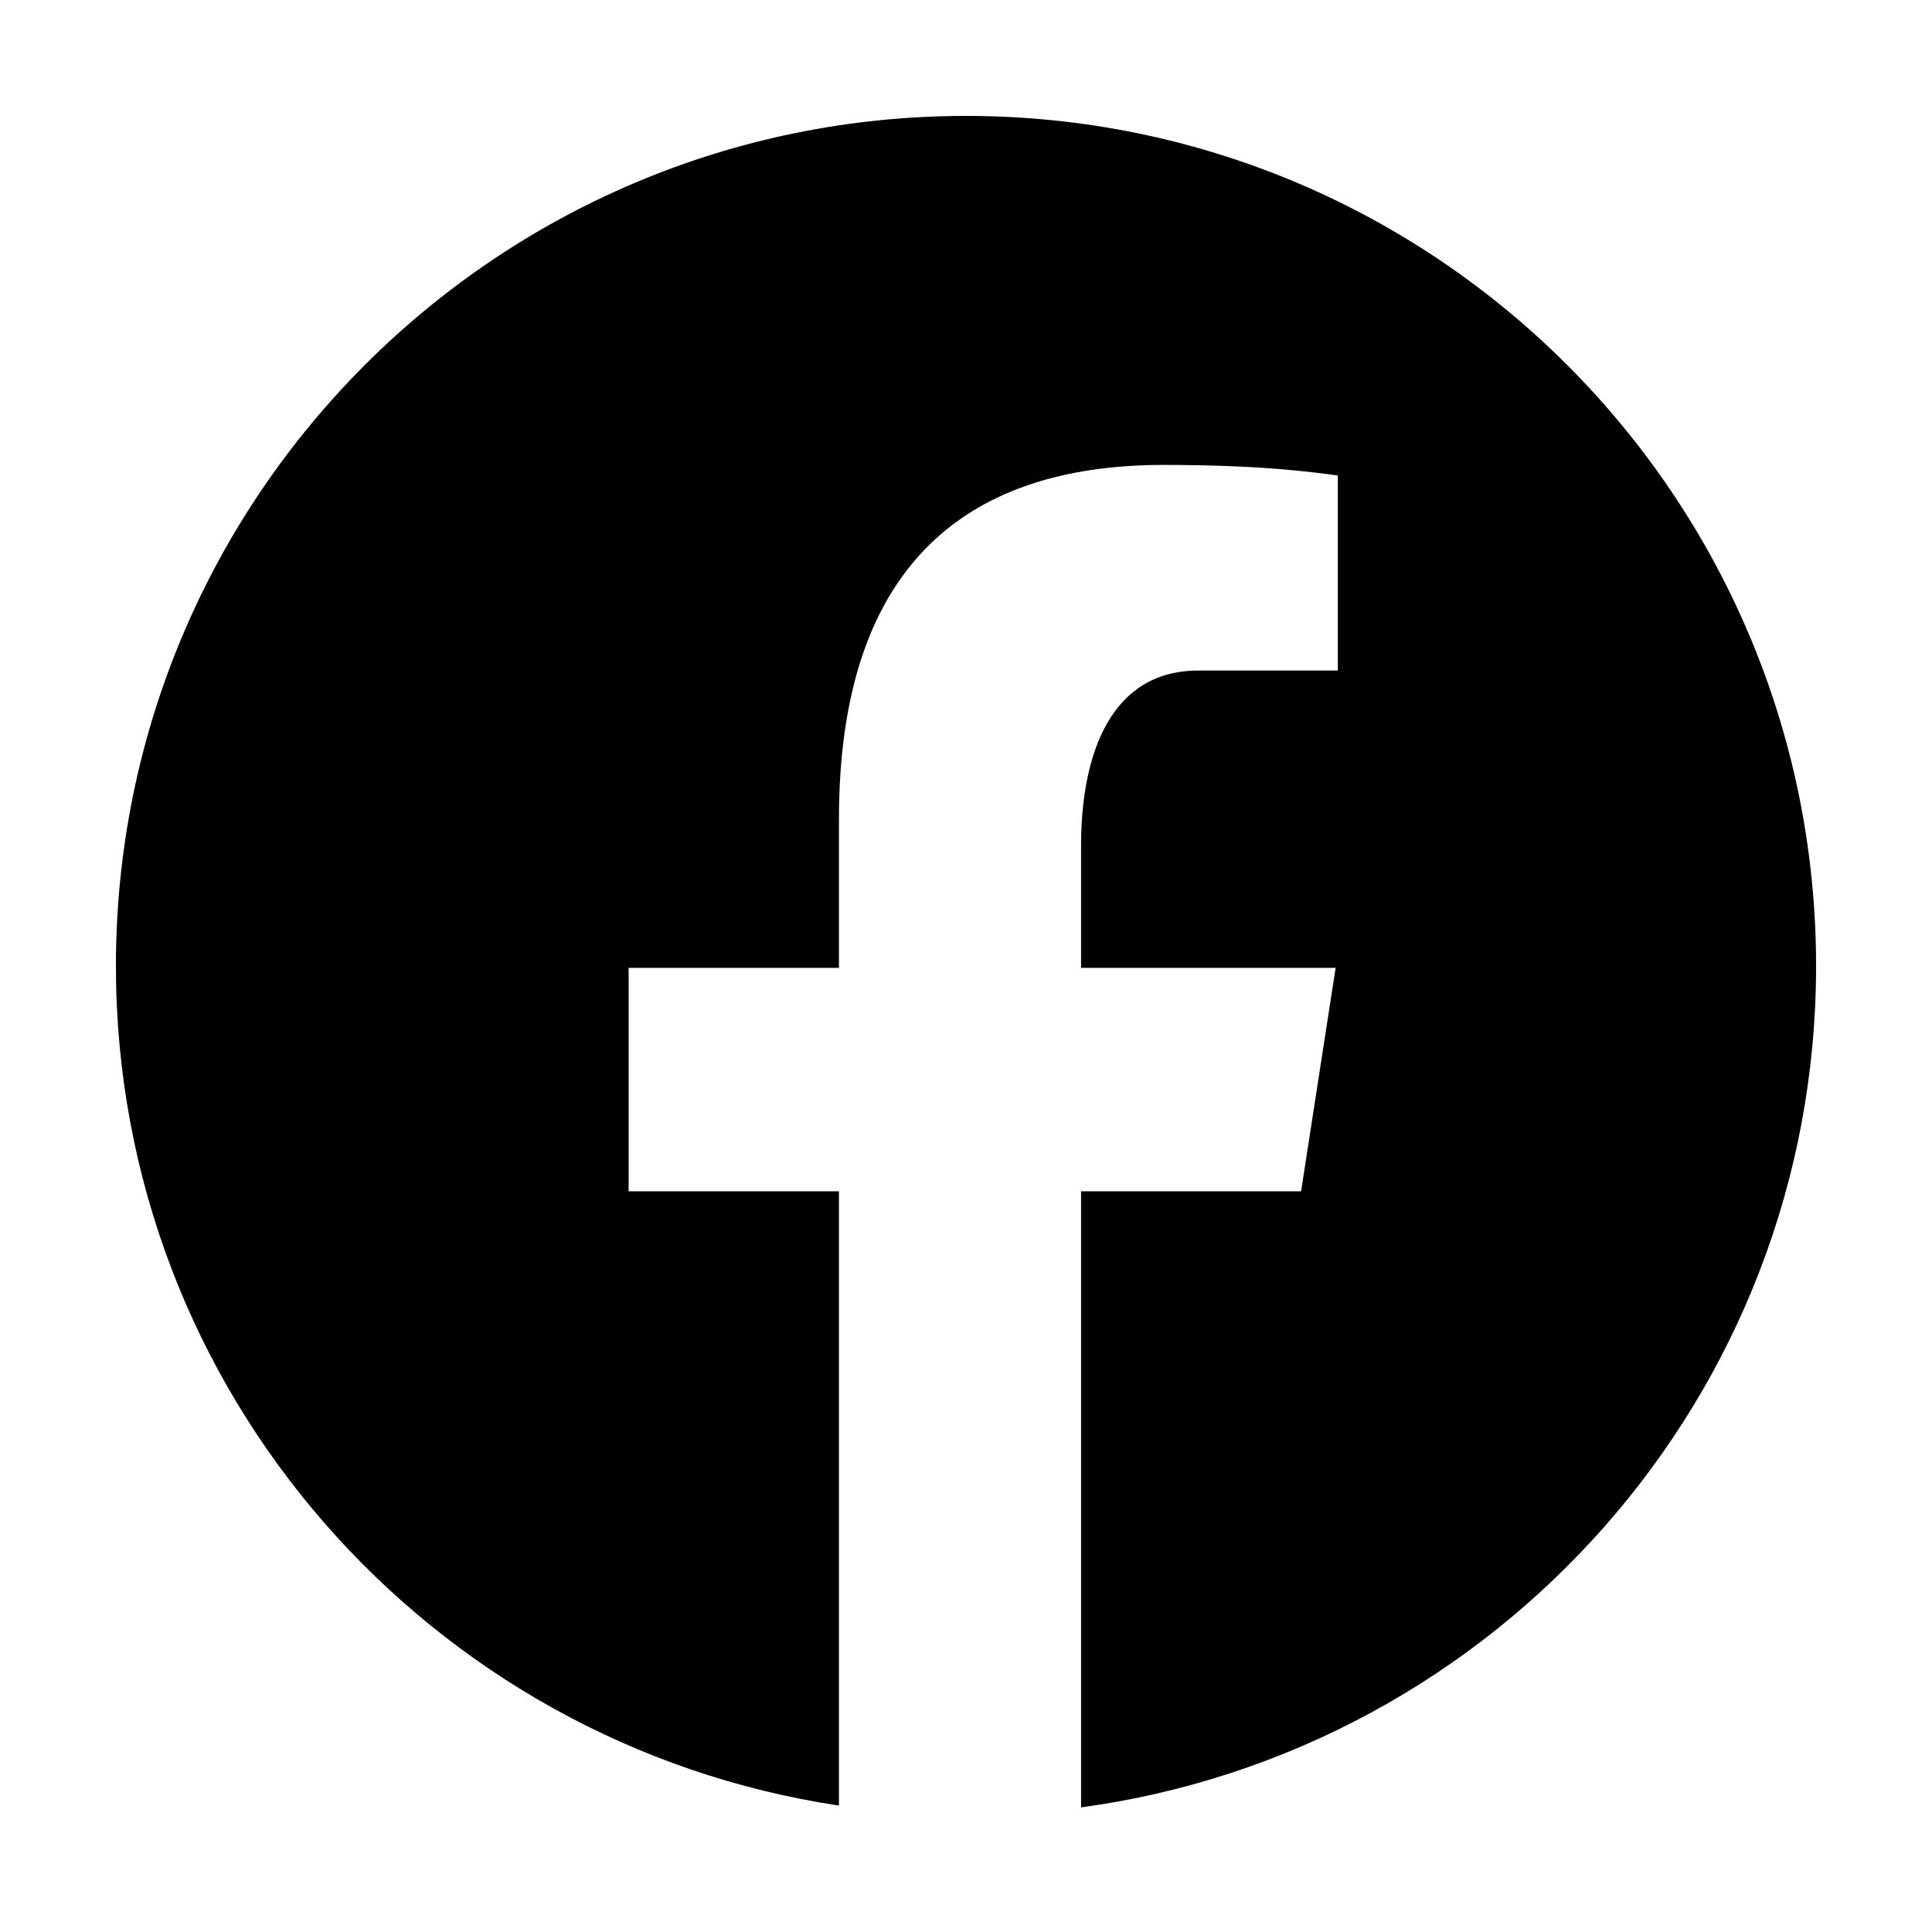
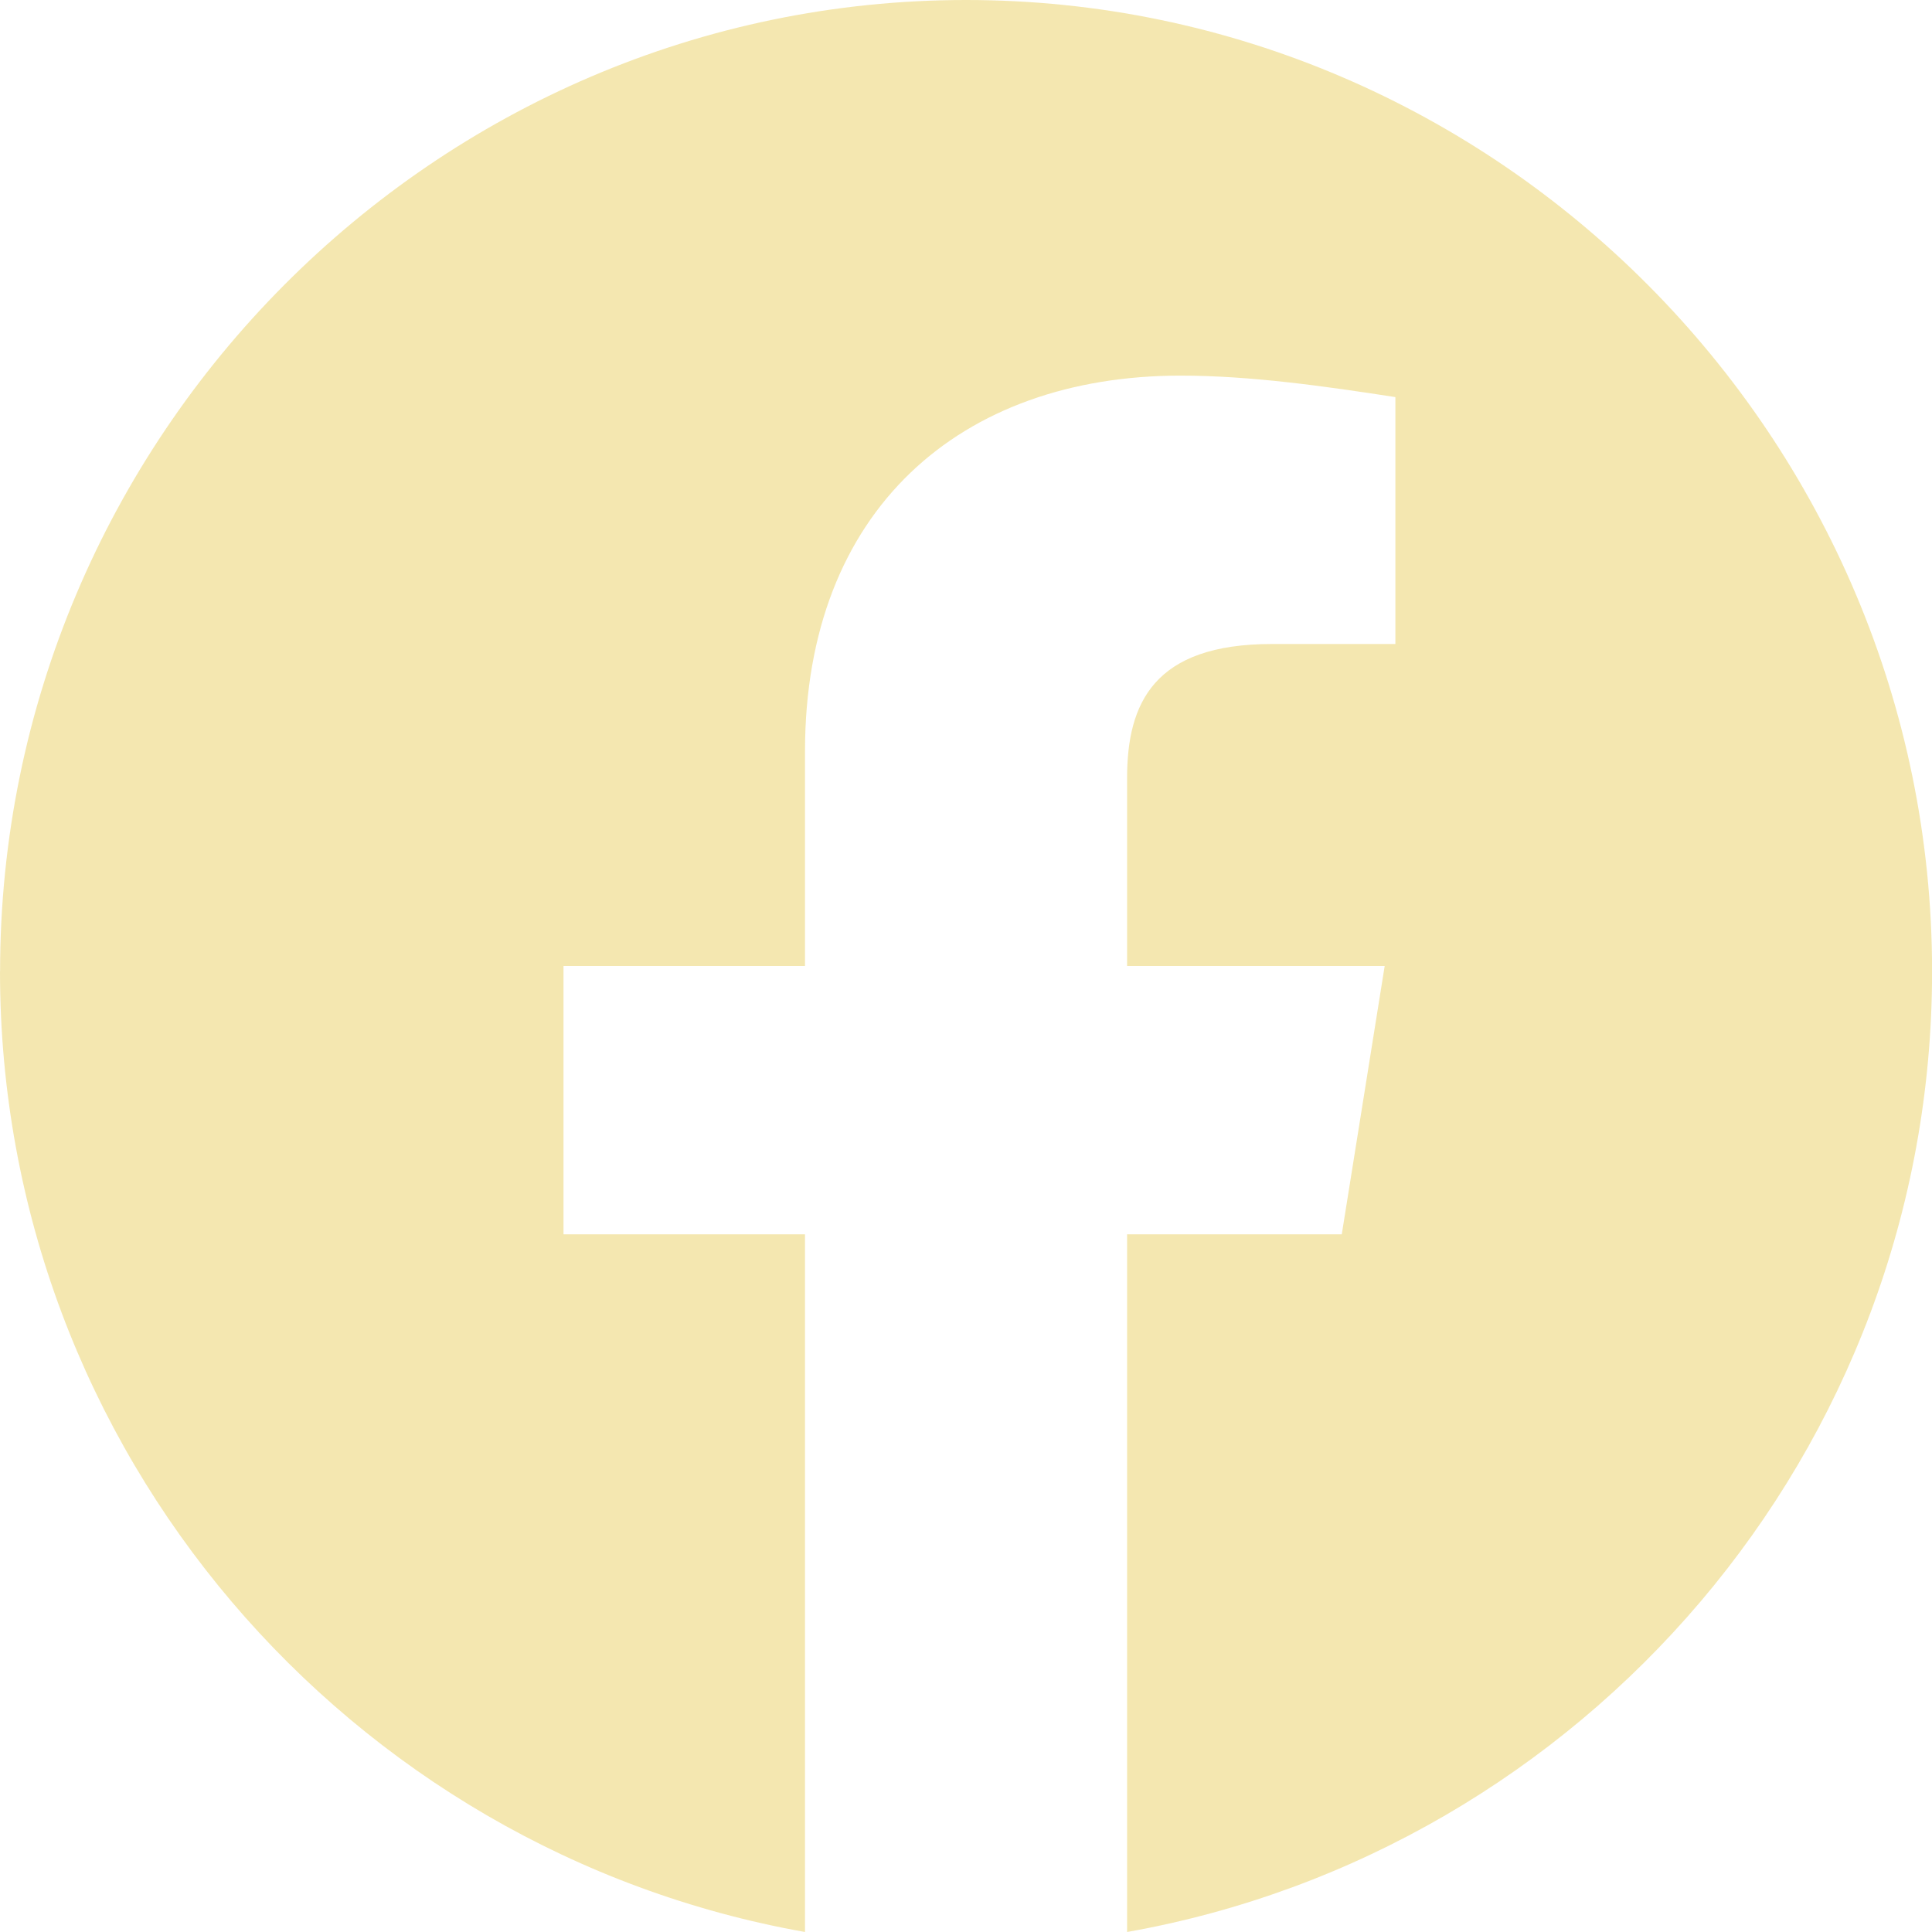
- <svg xmlns="http://www.w3.org/2000/svg" viewBox="0 0 50 50" width="50px" height="50px">
-   <path d="M25,3C12.85,3,3,12.85,3,25c0,11.03,8.125,20.137,18.712,21.728V30.831h-5.443v-5.783h5.443v-3.848 c0-6.371,3.104-9.168,8.399-9.168c2.536,0,3.877,0.188,4.512,0.274v5.048h-3.612c-2.248,0-3.033,2.131-3.033,4.533v3.161h6.588 l-0.894,5.783h-5.694v15.944C38.716,45.318,47,36.137,47,25C47,12.85,37.15,3,25,3z" />
+ <svg xmlns="http://www.w3.org/2000/svg" fill="none" height="24" viewBox="0 0 24 24" width="24">
+   <path clip-rule="evenodd" d="m0 12.067c0 5.966 4.333 10.927 10 11.933v-8.667h-3v-3.333h3v-2.667c0-3 1.933-4.667 4.667-4.667.867 0 1.8.133 2.667.267v3.067h-1.533c-1.467 0-1.8.733-1.8 1.667v2.333h3.2l-.533 3.333h-2.667v8.667c5.667-1.006 10-5.966 10-11.933 0-6.637-5.4-12.067-12-12.067s-12 5.43-12 12.067z" fill="#efdc8fb3" fill-rule="evenodd" />
</svg>
